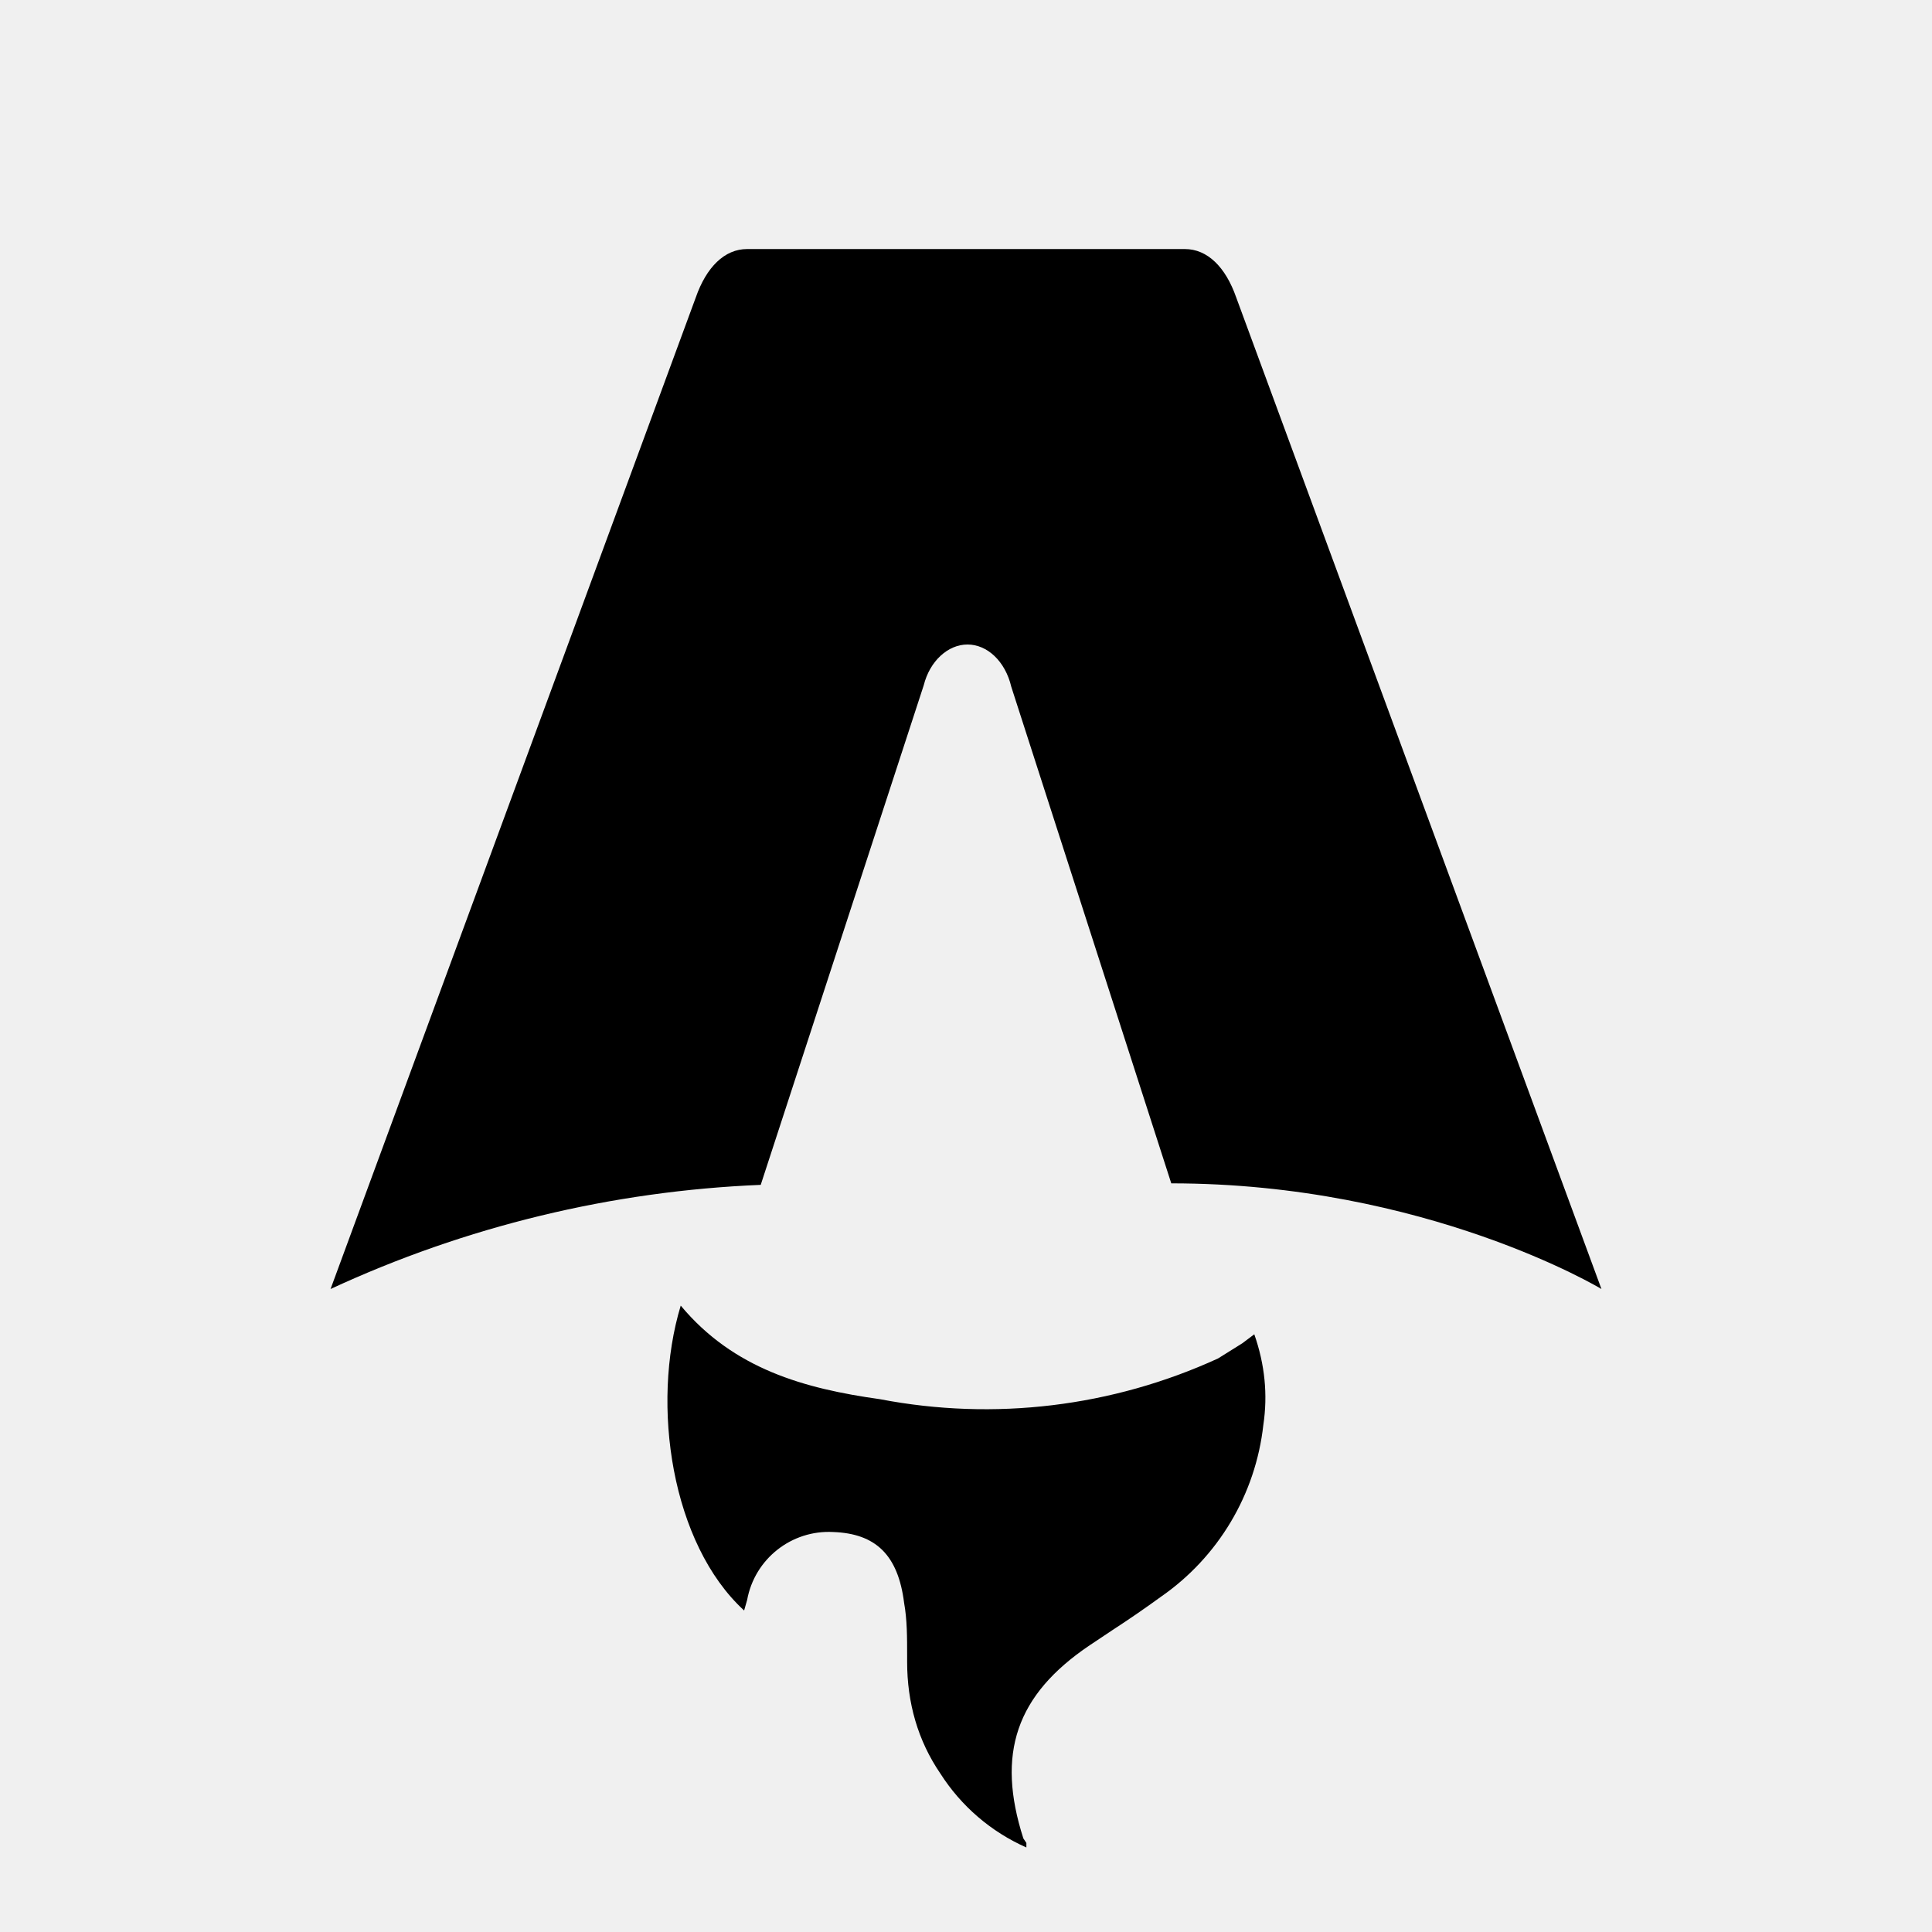
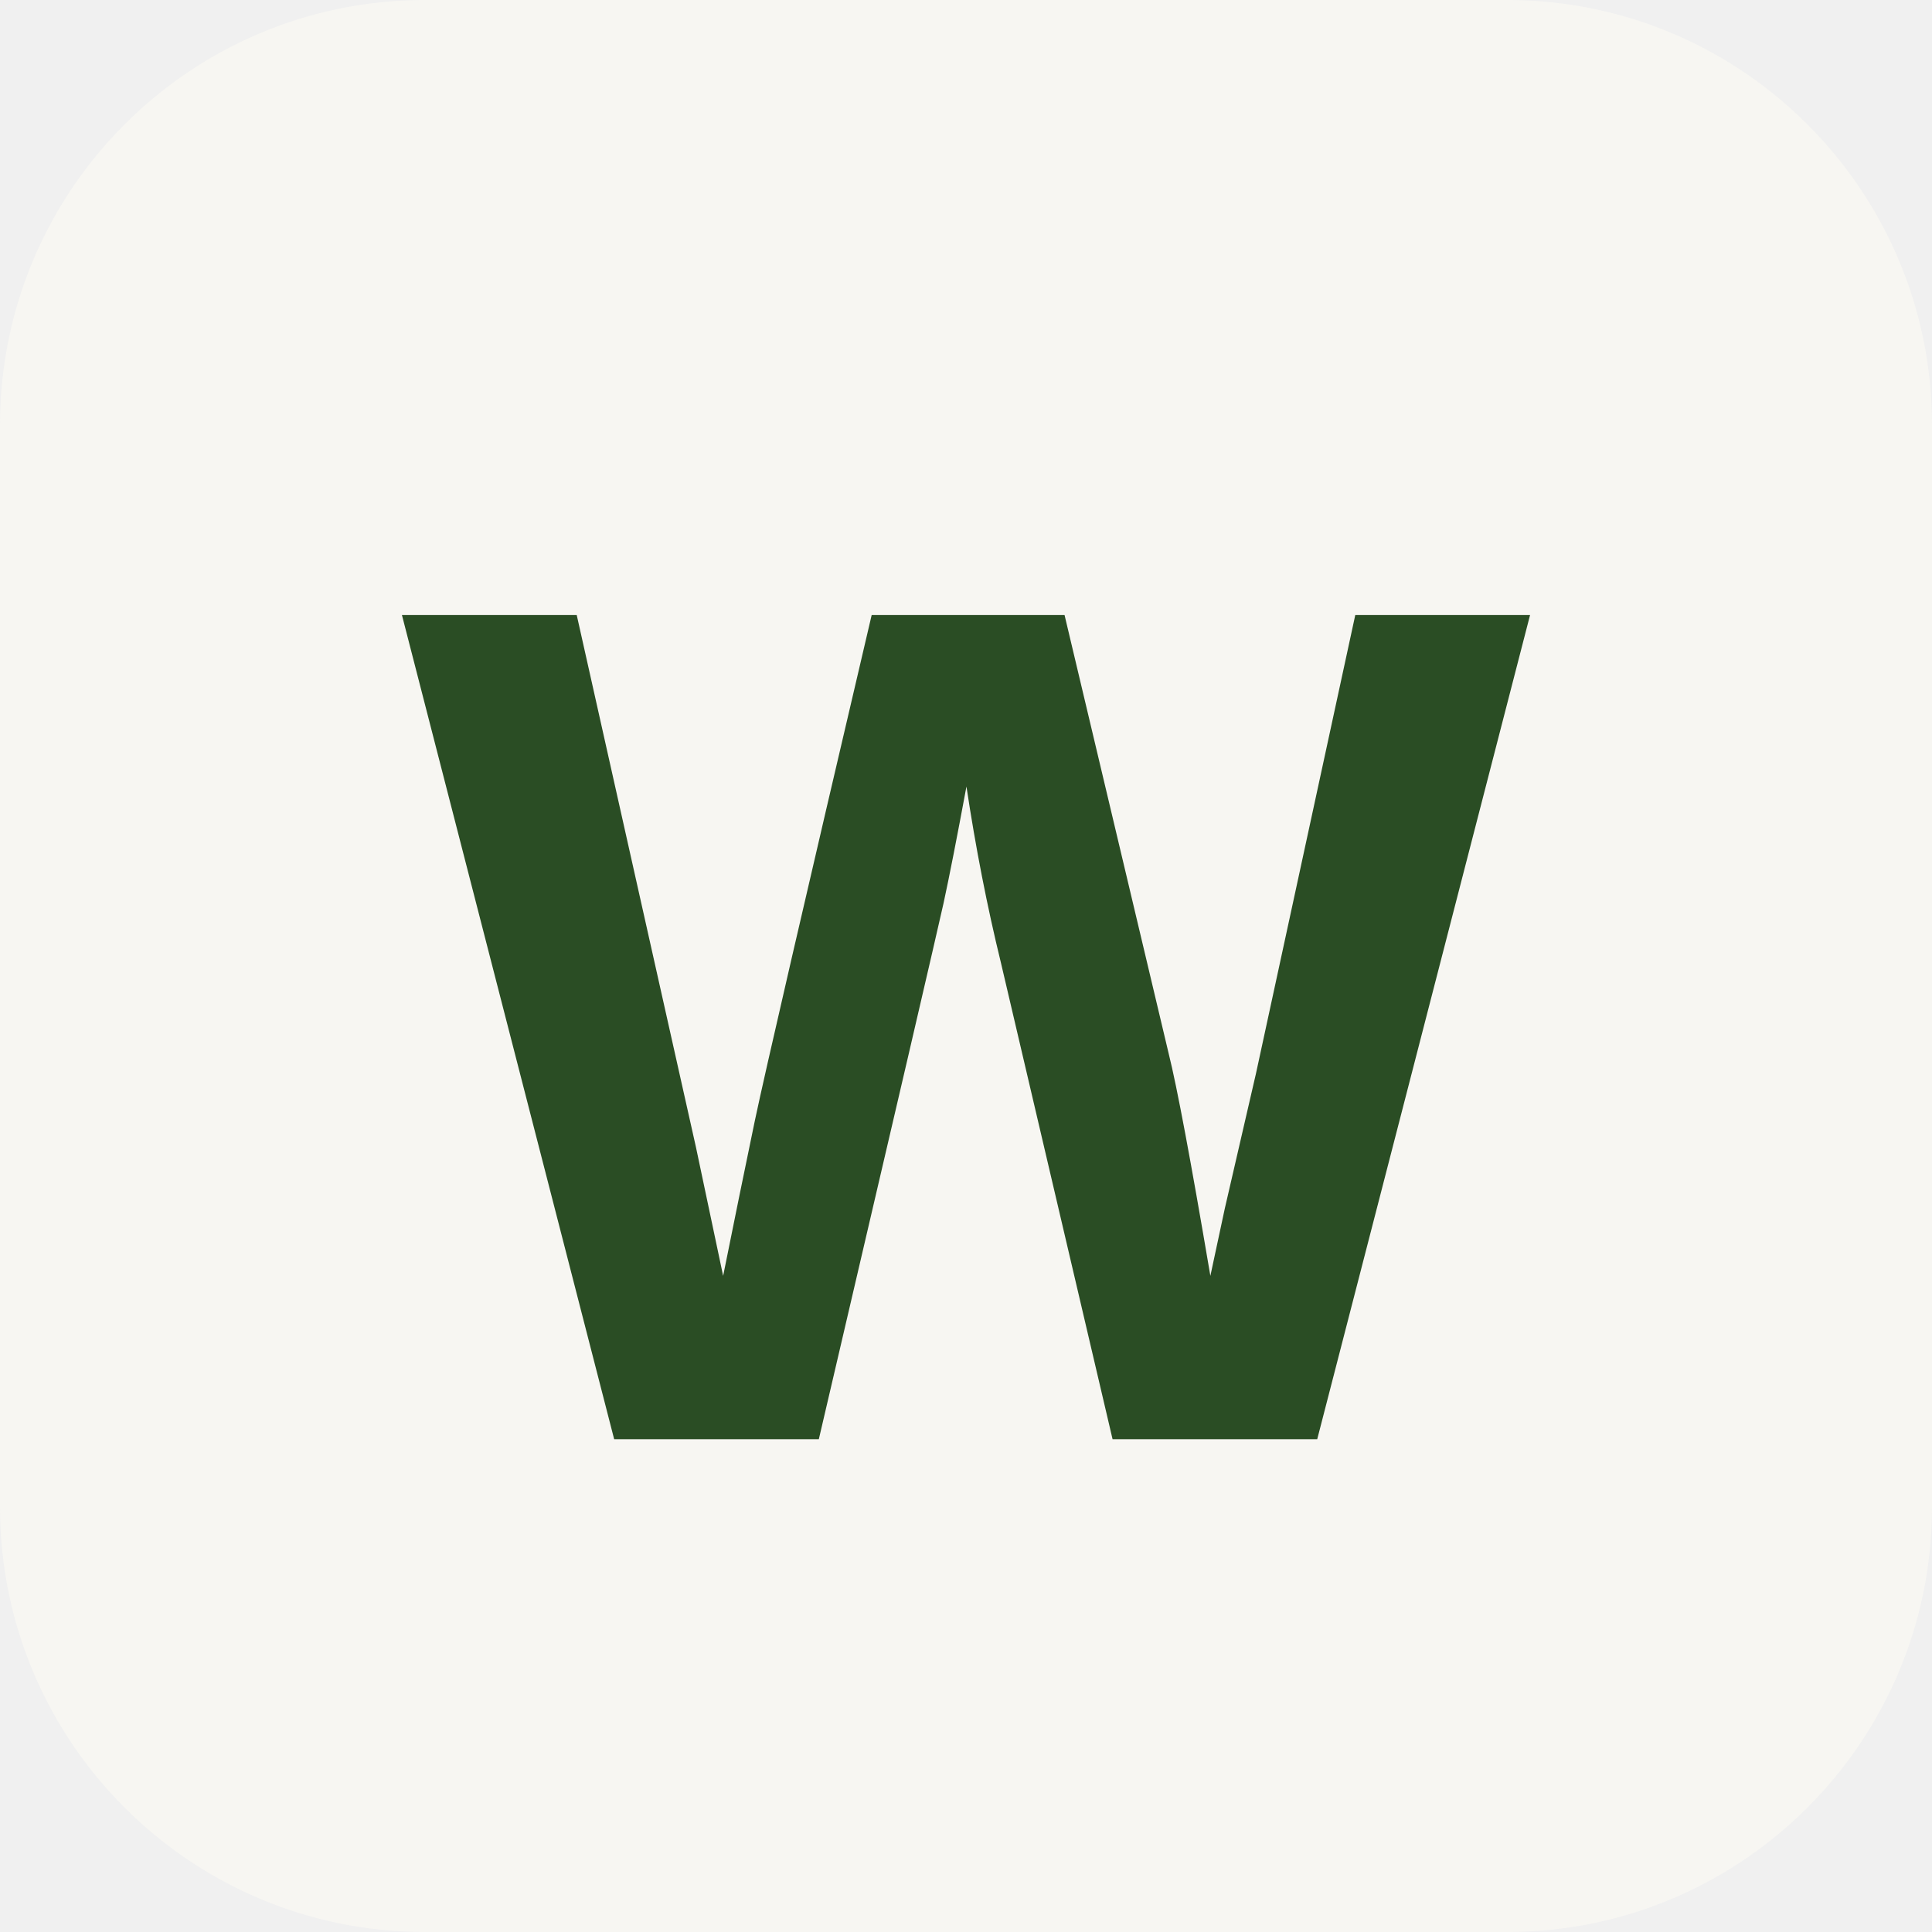
- <svg xmlns="http://www.w3.org/2000/svg" fill="none" viewBox="0 0 128 128">
-   <path d="M50.4 78.5a75.1 75.1 0 0 0-28.5 6.9l24.2-65.7c.7-2 1.9-3.2 3.4-3.2h29c1.5 0 2.7 1.2 3.4 3.2l24.2 65.7s-11.6-7-28.5-7L67 45.5c-.4-1.7-1.6-2.8-2.9-2.8-1.3 0-2.5 1.1-2.9 2.7L50.4 78.5Zm-1.1 28.2Zm-4.2-20.2c-2 6.6-.6 15.8 4.2 20.2a17.5 17.5 0 0 1 .2-.7 5.5 5.5 0 0 1 5.7-4.5c2.8.1 4.3 1.5 4.7 4.7.2 1.1.2 2.3.2 3.5v.4c0 2.7.7 5.2 2.2 7.4a13 13 0 0 0 5.7 4.9v-.3l-.2-.3c-1.8-5.6-.5-9.5 4.4-12.8l1.5-1a73 73 0 0 0 3.2-2.2 16 16 0 0 0 6.8-11.4c.3-2 .1-4-.6-6l-.8.6-1.6 1a37 37 0 0 1-22.4 2.7c-5-.7-9.7-2-13.2-6.2Z" />
-   <style>
-         path { fill: #000; }
-         @media (prefers-color-scheme: dark) {
-             path { fill: #FFF; }
-         }
-     </style>
+ <svg xmlns="http://www.w3.org/2000/svg" viewBox="0 0 100 100">
+   <rect width="100" height="100" rx="22" fill="#F7F6F2" />
+   <text x="50" y="53" fill="#2A4D24" font-family="Arial, Helvetica, sans-serif" font-size="62" font-weight="700" text-anchor="middle" dominant-baseline="central">W</text>
</svg>
